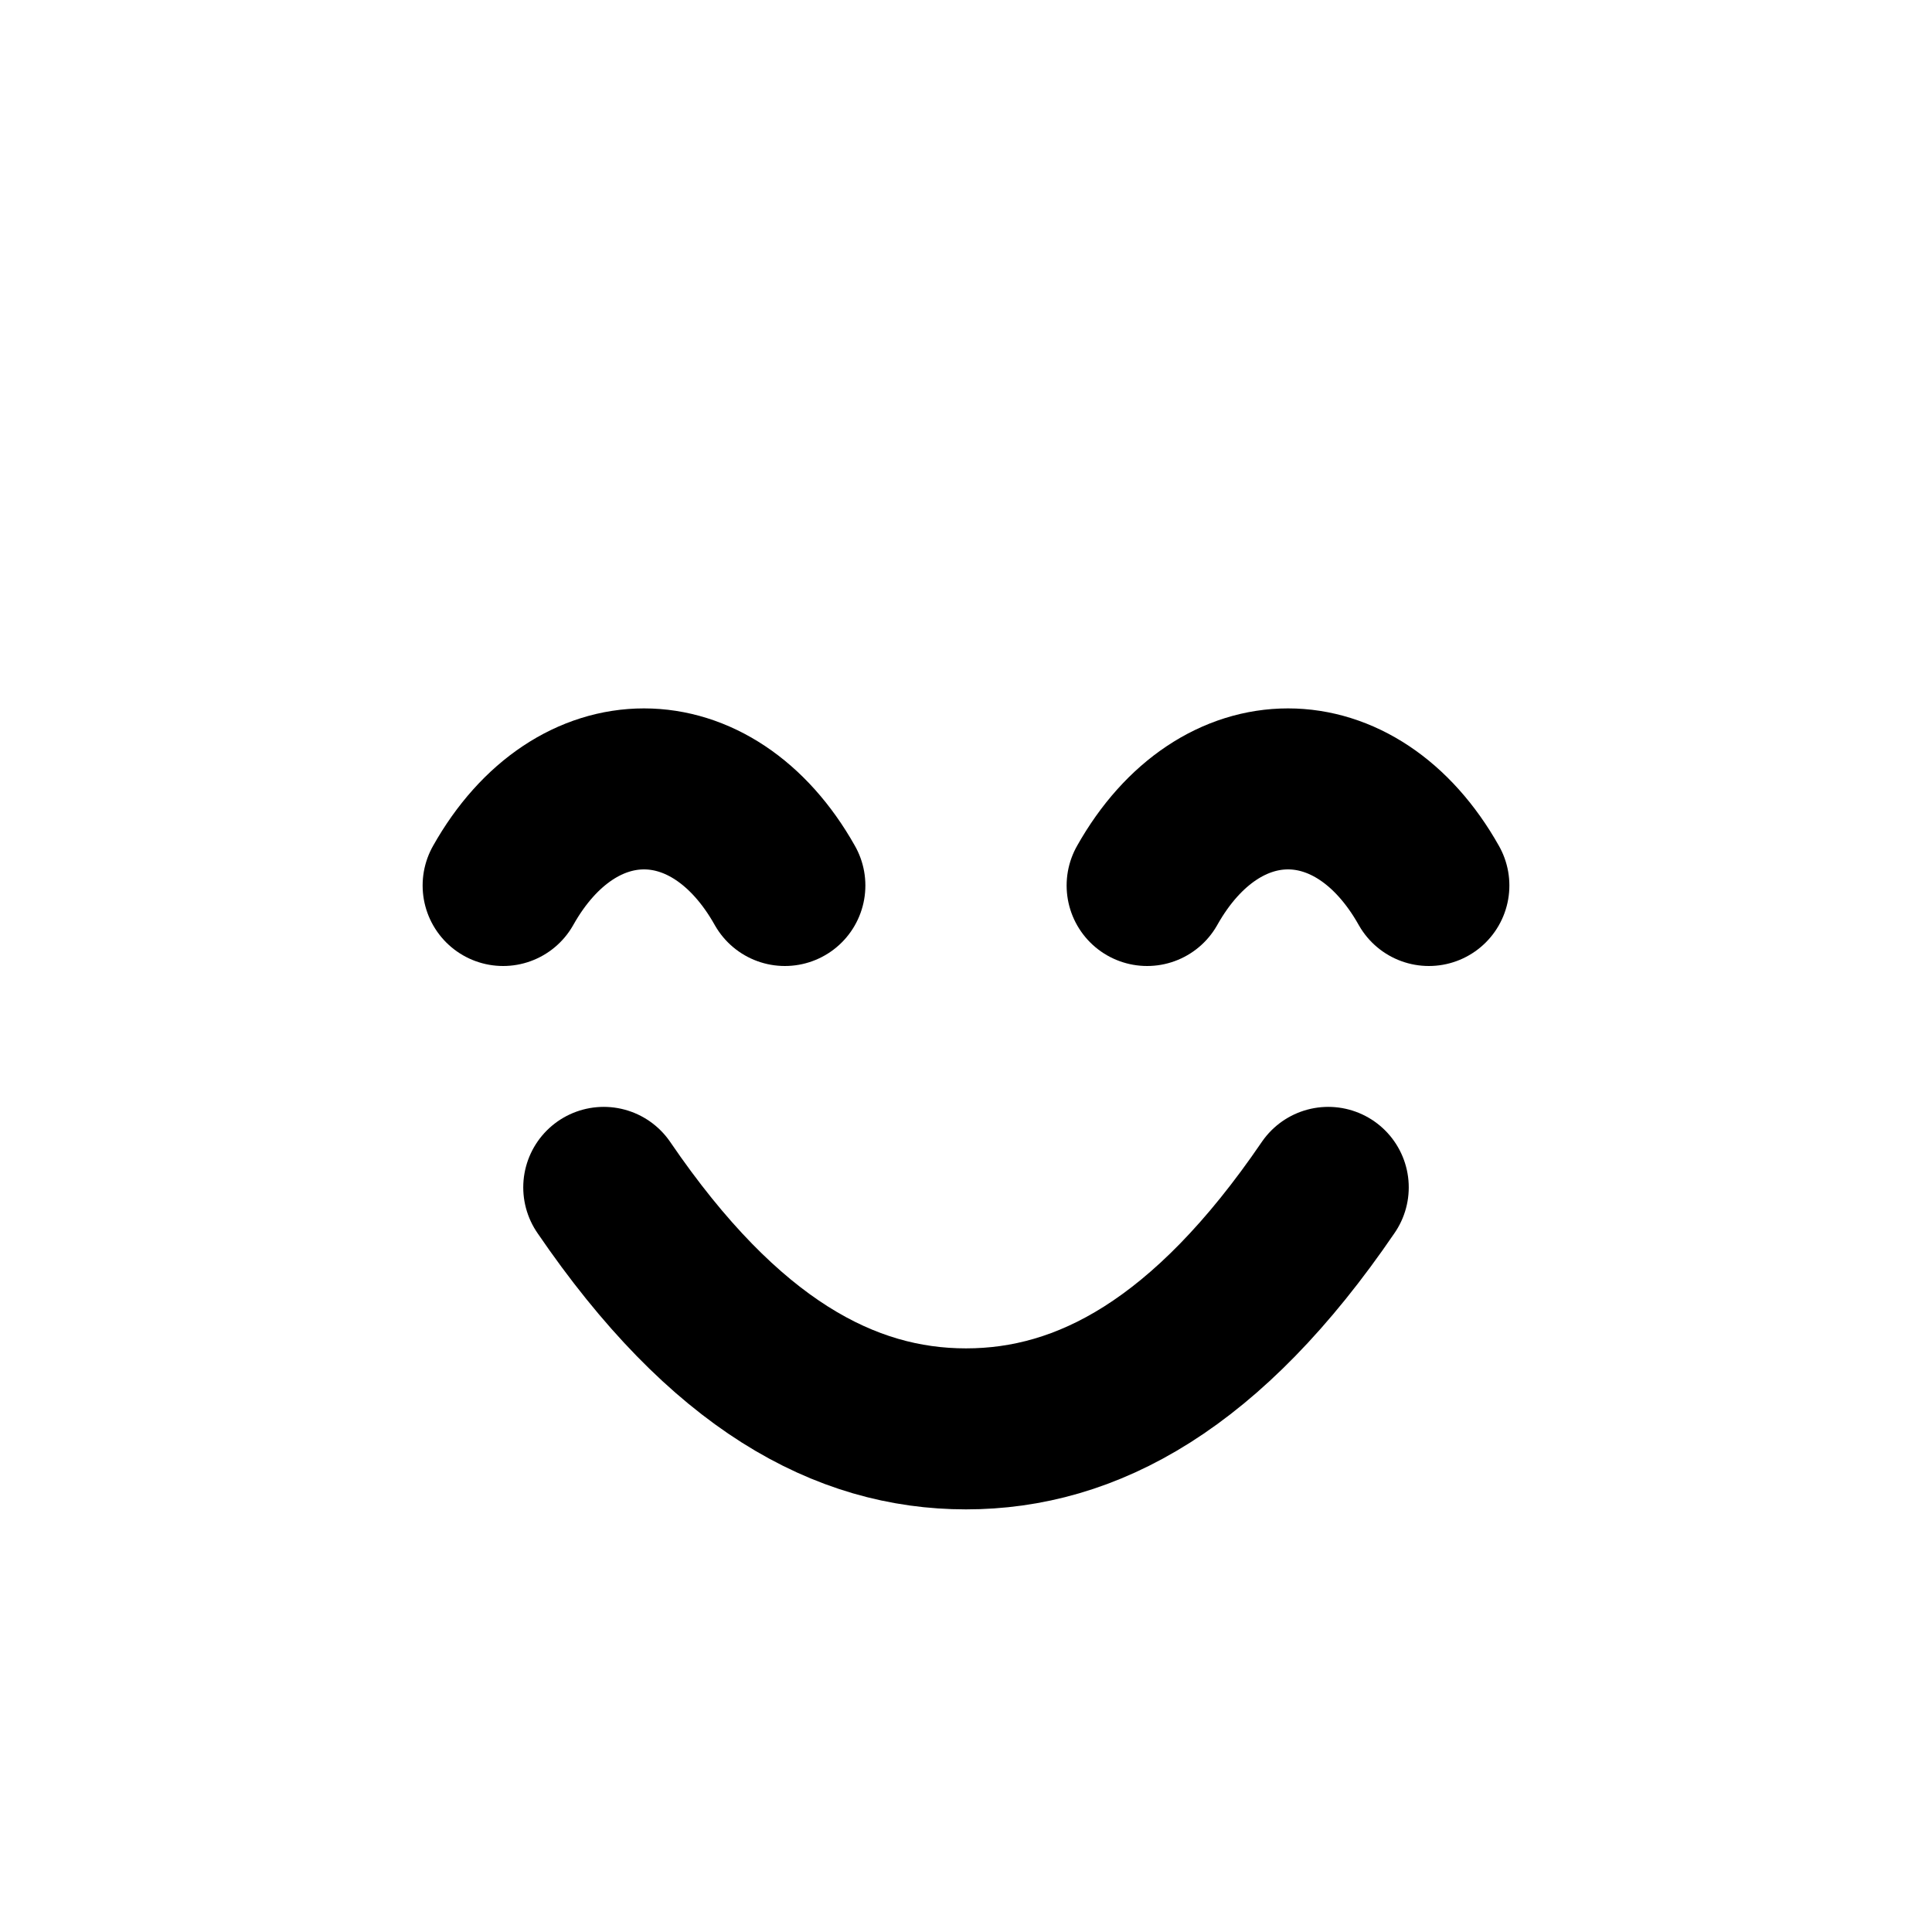
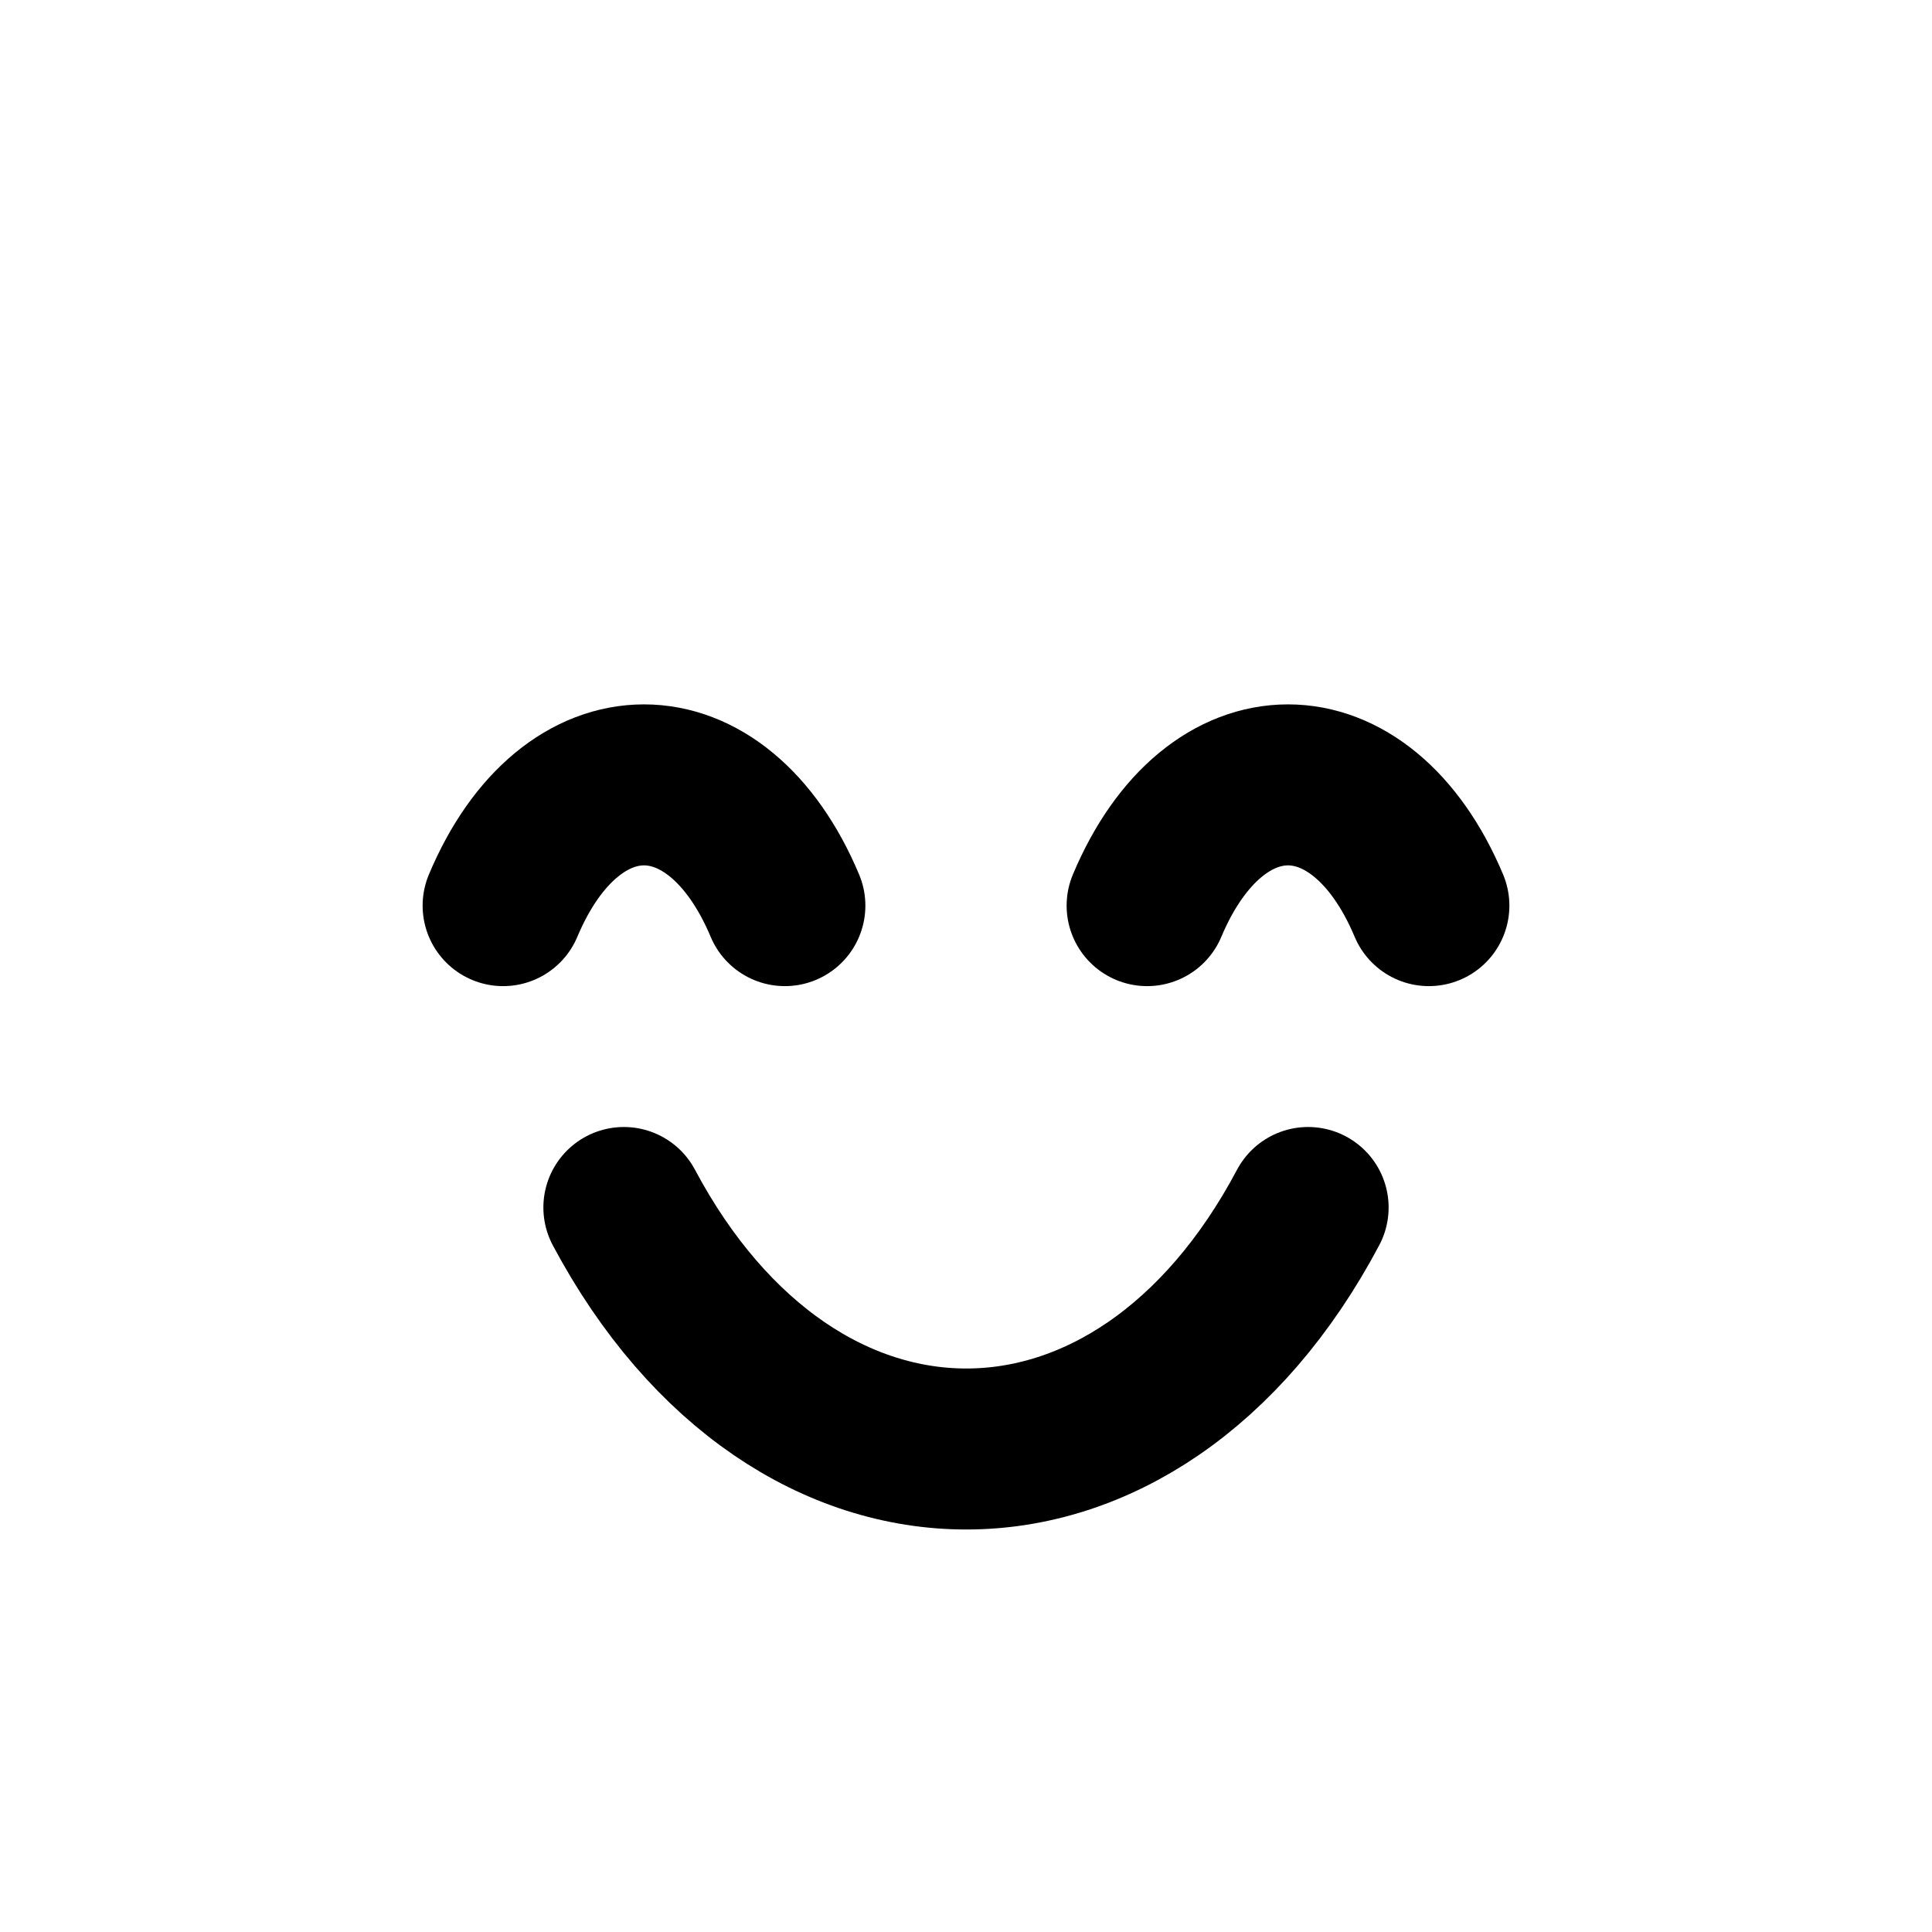
<svg xmlns="http://www.w3.org/2000/svg" width="24" height="24" viewBox="0 0 24 24">
-   <path d="M6.25 11c.9-1.6 2.6-1.6 3.5 0" fill="none" stroke="#000000" stroke-width="2" stroke-linecap="round" stroke-linejoin="round" />
-   <path d="M14.25 11c.9-1.6 2.6-1.6 3.5 0" fill="none" stroke="#000000" stroke-width="2" stroke-linecap="round" stroke-linejoin="round" />
-   <path d="M7.5 14.75c1.5 2.2 3 3 4.5 3s3-.8 4.5-3" fill="none" stroke="#000000" stroke-width="2" stroke-linecap="round" stroke-linejoin="round" />
+   <path d="M6.25 11.25C7.09 9.25 8.91 9.25 9.75 11.25" fill="none" stroke="#000000" stroke-width="2" stroke-linecap="round" stroke-linejoin="round" />
+   <path d="M14.25 11.25C15.09 9.25 16.91 9.25 17.75 11.25" fill="none" stroke="#000000" stroke-width="2" stroke-linecap="round" stroke-linejoin="round" />
+   <path d="M7.75 15C9.88 19 14.13 19 16.25 15" fill="none" stroke="#000000" stroke-width="2" stroke-linecap="round" stroke-linejoin="round" />
</svg>
